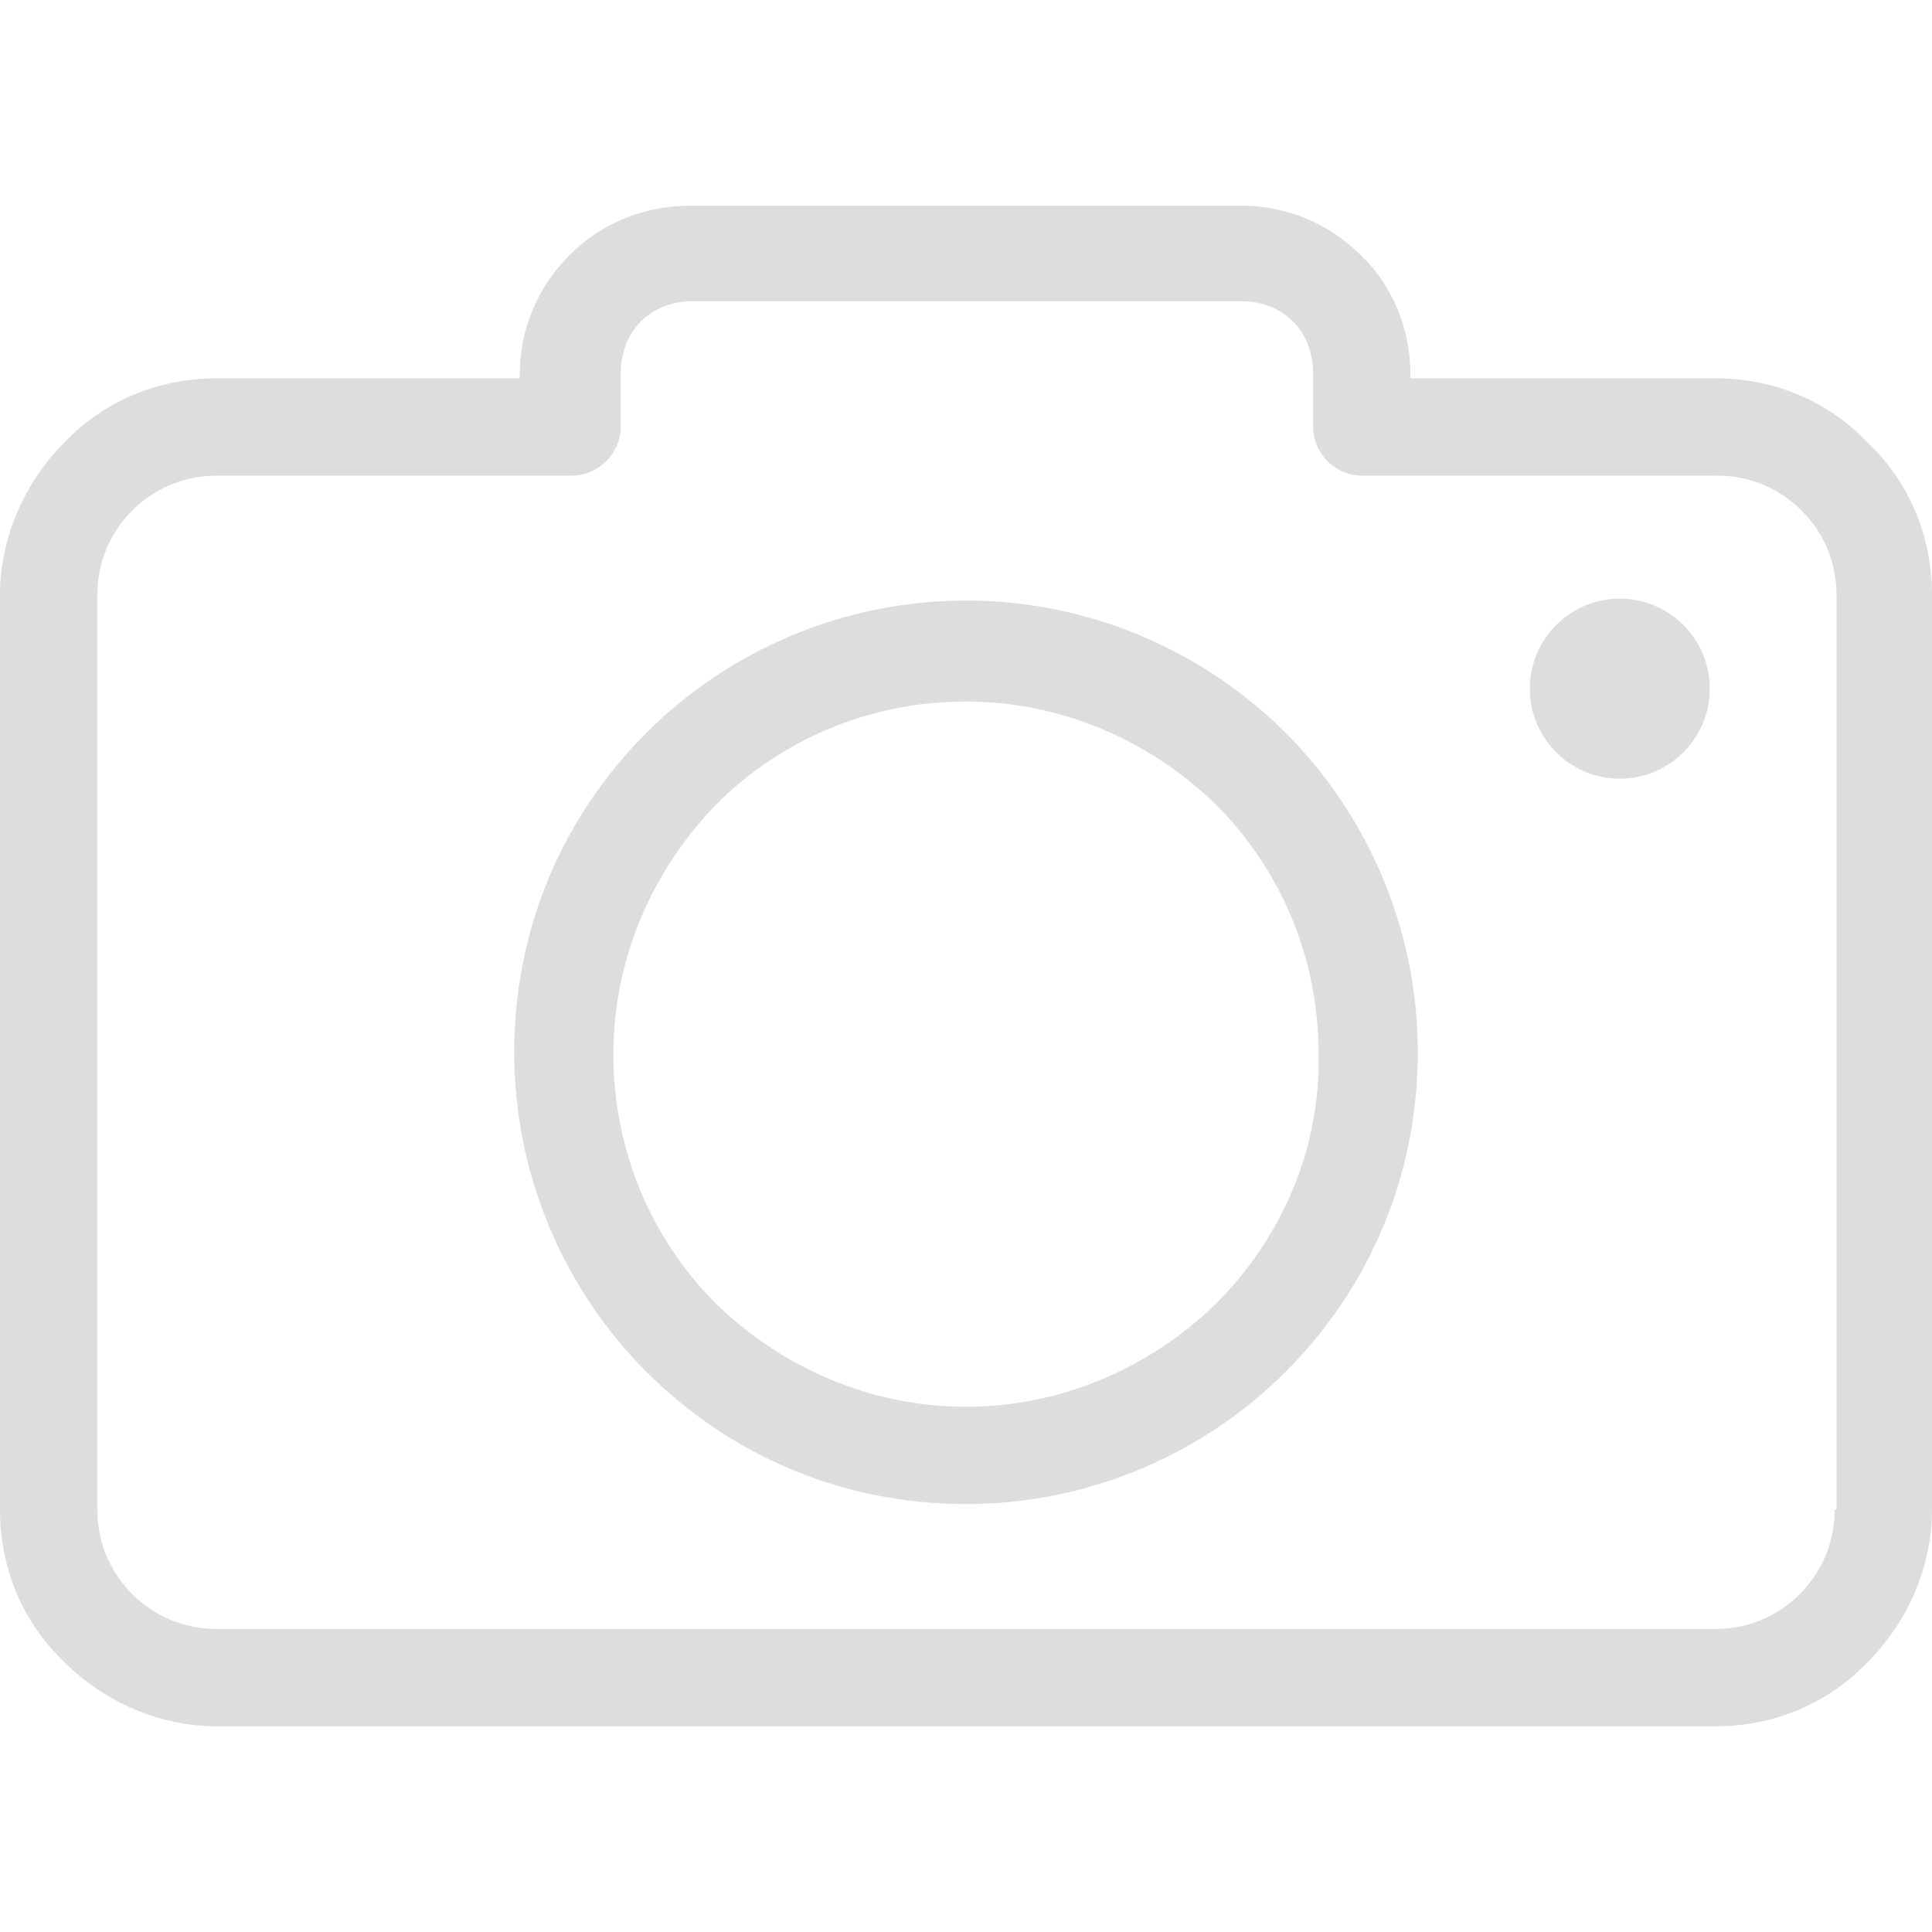
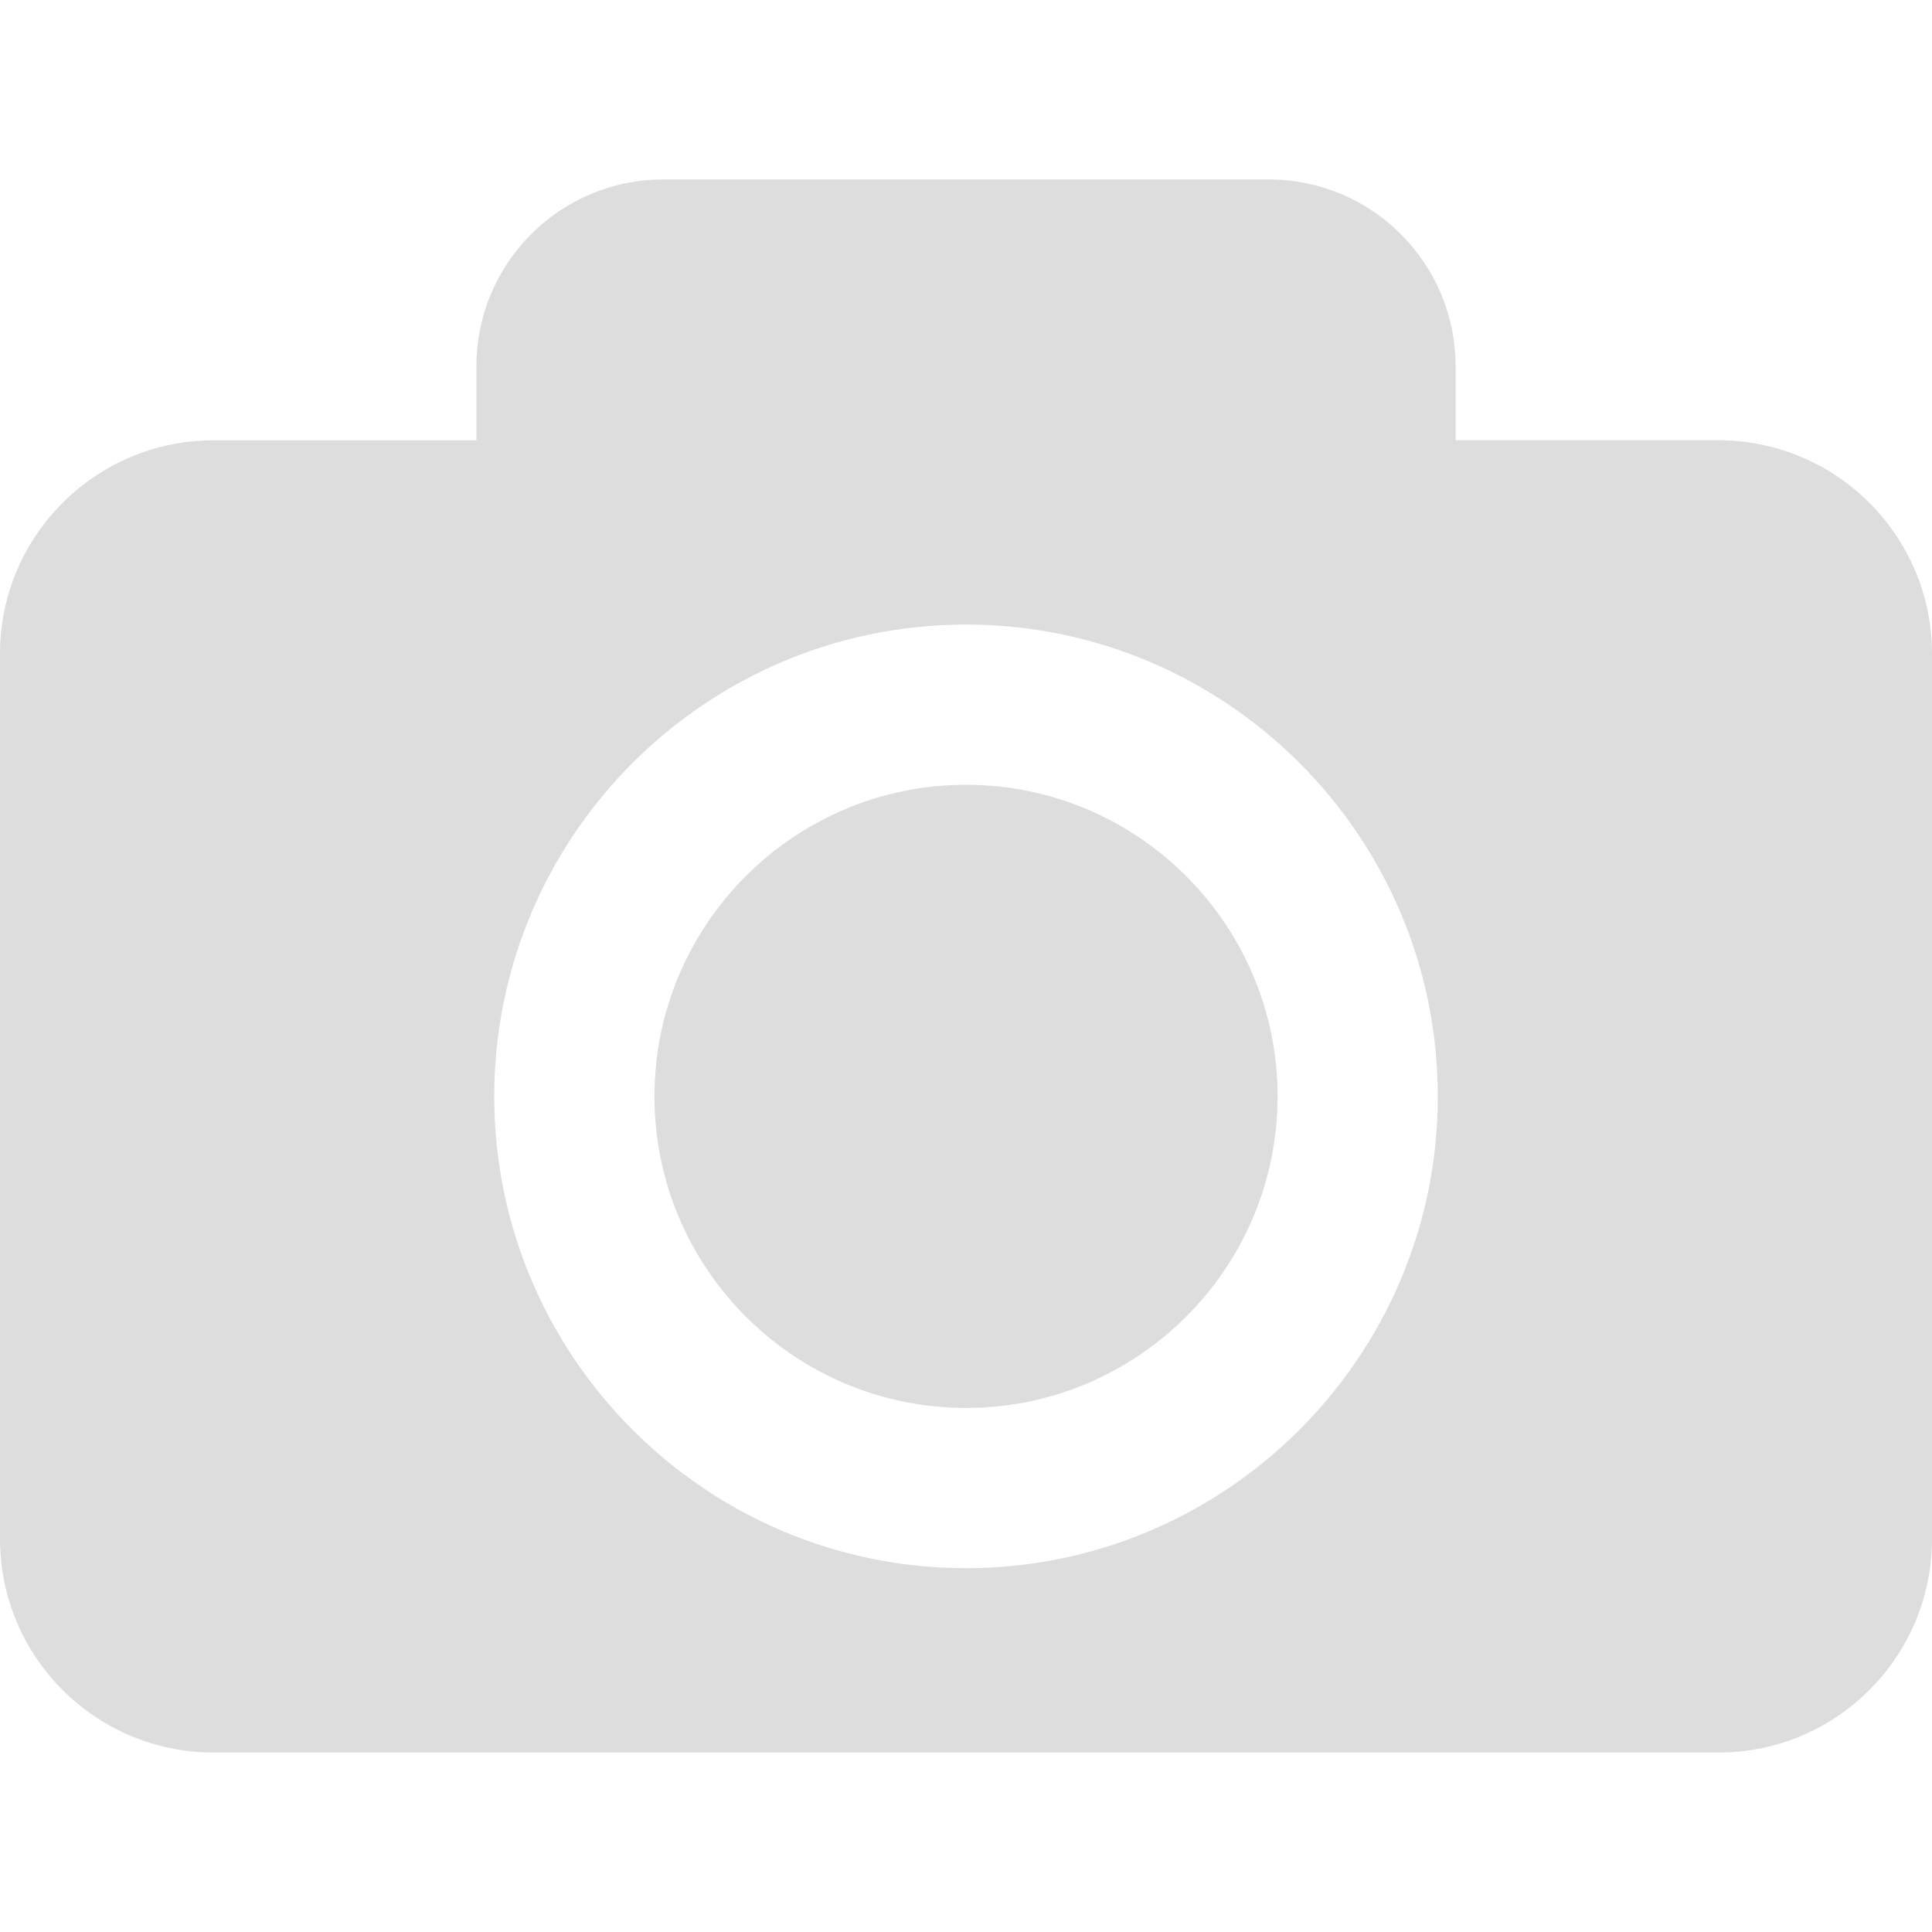
- <svg xmlns="http://www.w3.org/2000/svg" version="1.1" width="512" height="512" x="0" y="0" viewBox="0 0 420.8 420.8" style="enable-background:new 0 0 512 512" xml:space="preserve" class="">
+ <svg xmlns="http://www.w3.org/2000/svg" version="1.1" width="512" height="512" x="0" y="0" viewBox="0 0 36.174 36.174" style="enable-background:new 0 0 512 512" xml:space="preserve" class="">
  <g>
    <g>
-       <g>
-         <g>
-           <path d="M406.8,96.4c-8.4-8.8-20-14-33.2-14h-66.4v-0.8c0-10-4-19.6-10.8-26c-6.8-6.8-16-10.8-26-10.8h-120     c-10.4,0-19.6,4-26.4,10.8c-6.8,6.8-10.8,16-10.8,26v0.8h-66c-13.2,0-24.8,5.2-33.2,14c-8.4,8.4-14,20.4-14,33.2v199.2     C0,342,5.2,353.6,14,362c8.4,8.4,20.4,14,33.2,14h326.4c13.2,0,24.8-5.2,33.2-14c8.4-8.4,14-20.4,14-33.2V129.6     C420.8,116.4,415.6,104.8,406.8,96.4z M400,328.8h-0.4c0,7.2-2.8,13.6-7.6,18.4s-11.2,7.6-18.4,7.6H47.2     c-7.2,0-13.6-2.8-18.4-7.6c-4.8-4.8-7.6-11.2-7.6-18.4V129.6c0-7.2,2.8-13.6,7.6-18.4s11.2-7.6,18.4-7.6h77.2     c6,0,10.8-4.8,10.8-10.8V81.2c0-4.4,1.6-8.4,4.4-11.2s6.8-4.4,11.2-4.4h119.6c4.4,0,8.4,1.6,11.2,4.4c2.8,2.8,4.4,6.8,4.4,11.2     v11.6c0,6,4.8,10.8,10.8,10.8H374c7.2,0,13.6,2.8,18.4,7.6s7.6,11.2,7.6,18.4V328.8z" fill="#dddddd" data-original="#000000" style="" class="" />
-           <path d="M210.4,130.8c-27.2,0-52,11.2-69.6,28.8c-18,18-28.8,42.4-28.8,69.6s11.2,52,28.8,69.6c18,18,42.4,28.8,69.6,28.8     s52-11.2,69.6-28.8c18-18,28.8-42.4,28.8-69.6s-11.2-52-28.8-69.6C262.4,142,237.6,130.8,210.4,130.8z M264.8,284     c-14,13.6-33.2,22.4-54.4,22.4S170,297.6,156,284c-14-14-22.4-33.2-22.4-54.4c0-21.2,8.8-40.4,22.4-54.4     c14-14,33.2-22.4,54.4-22.4s40.4,8.8,54.4,22.4c14,14,22.4,33.2,22.4,54.4C287.6,250.8,278.8,270,264.8,284z" fill="#dddddd" data-original="#000000" style="" class="" />
-           <circle cx="352.8" cy="150" r="19.6" fill="#dddddd" data-original="#000000" style="" class="" />
-         </g>
-       </g>
+       <path d="M23.921,20.528c0,3.217-2.617,5.834-5.834,5.834s-5.833-2.617-5.833-5.834s2.616-5.834,5.833-5.834   S23.921,17.312,23.921,20.528z M36.174,12.244v16.57c0,2.209-1.791,4-4,4H4c-2.209,0-4-1.791-4-4v-16.57c0-2.209,1.791-4,4-4h4.92   V6.86c0-1.933,1.566-3.5,3.5-3.5h11.334c1.934,0,3.5,1.567,3.5,3.5v1.383h4.92C34.383,8.244,36.174,10.035,36.174,12.244z    M26.921,20.528c0-4.871-3.963-8.834-8.834-8.834c-4.87,0-8.833,3.963-8.833,8.834s3.963,8.834,8.833,8.834   C22.958,29.362,26.921,25.399,26.921,20.528z" fill="#dddddd" data-original="#000000" style="" class="" />
    </g>
    <g>
</g>
    <g>
</g>
    <g>
</g>
    <g>
</g>
    <g>
</g>
    <g>
</g>
    <g>
</g>
    <g>
</g>
    <g>
</g>
    <g>
</g>
    <g>
</g>
    <g>
</g>
    <g>
</g>
    <g>
</g>
    <g>
</g>
  </g>
</svg>
